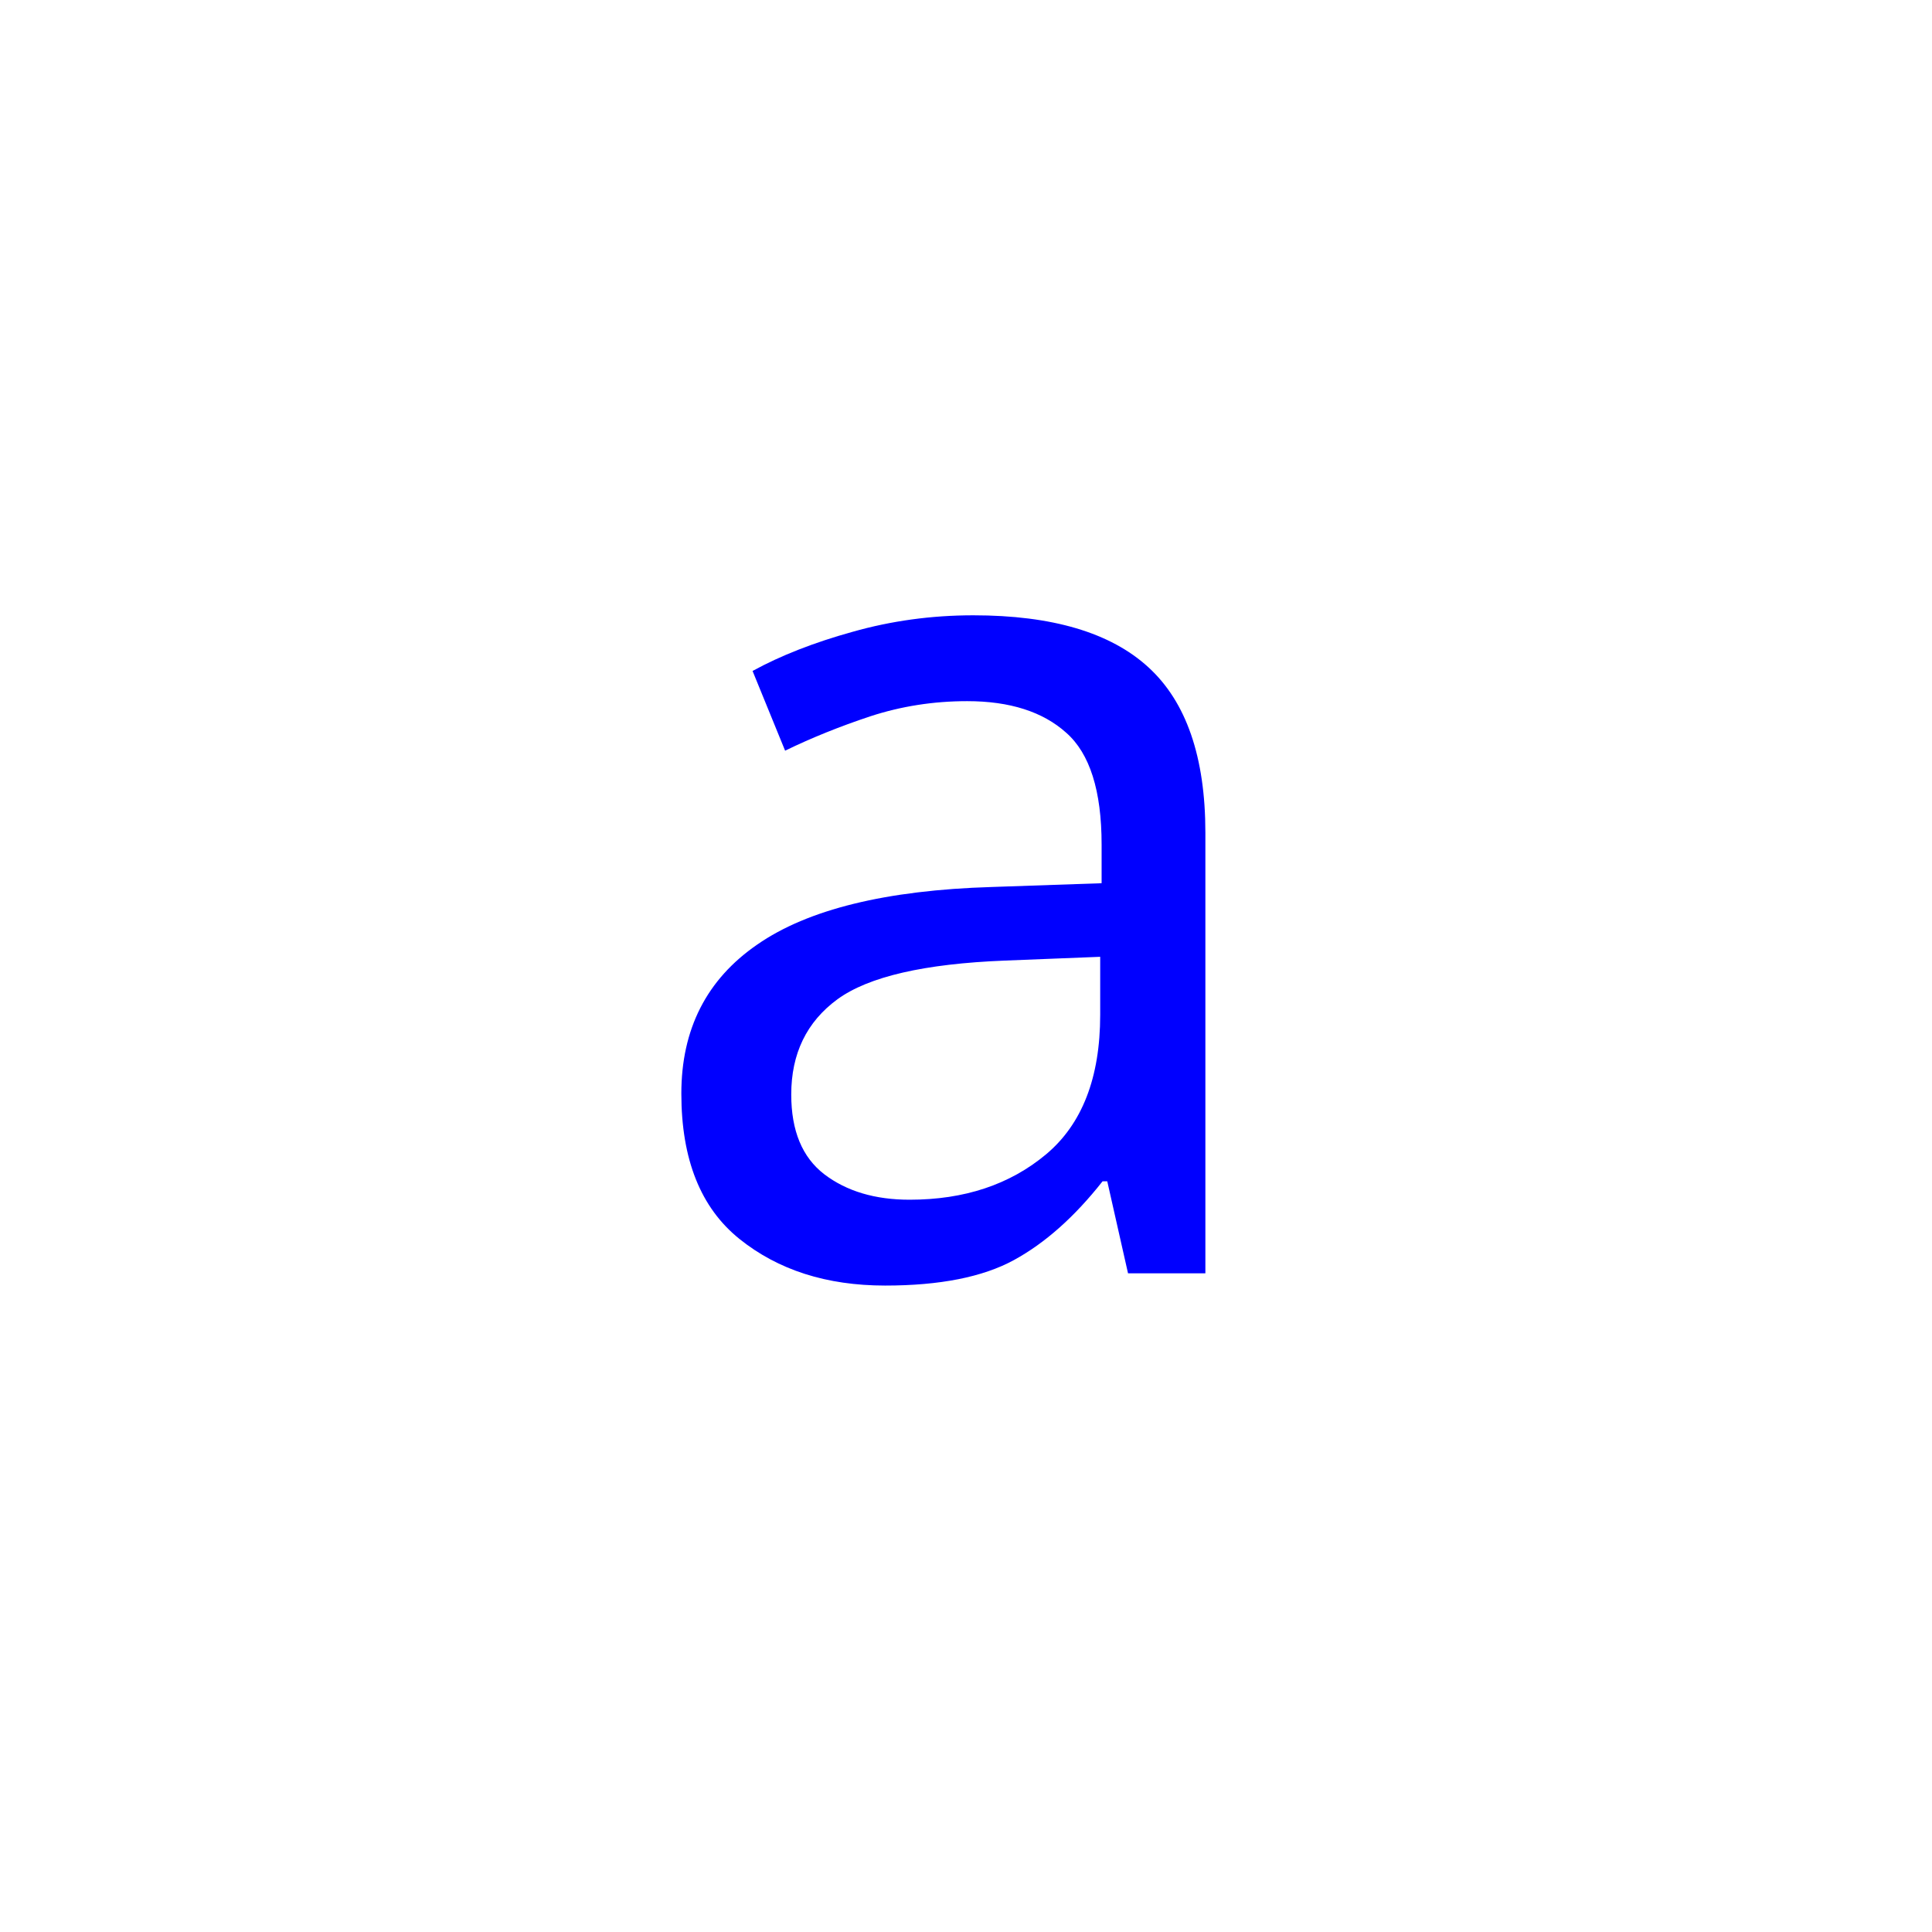
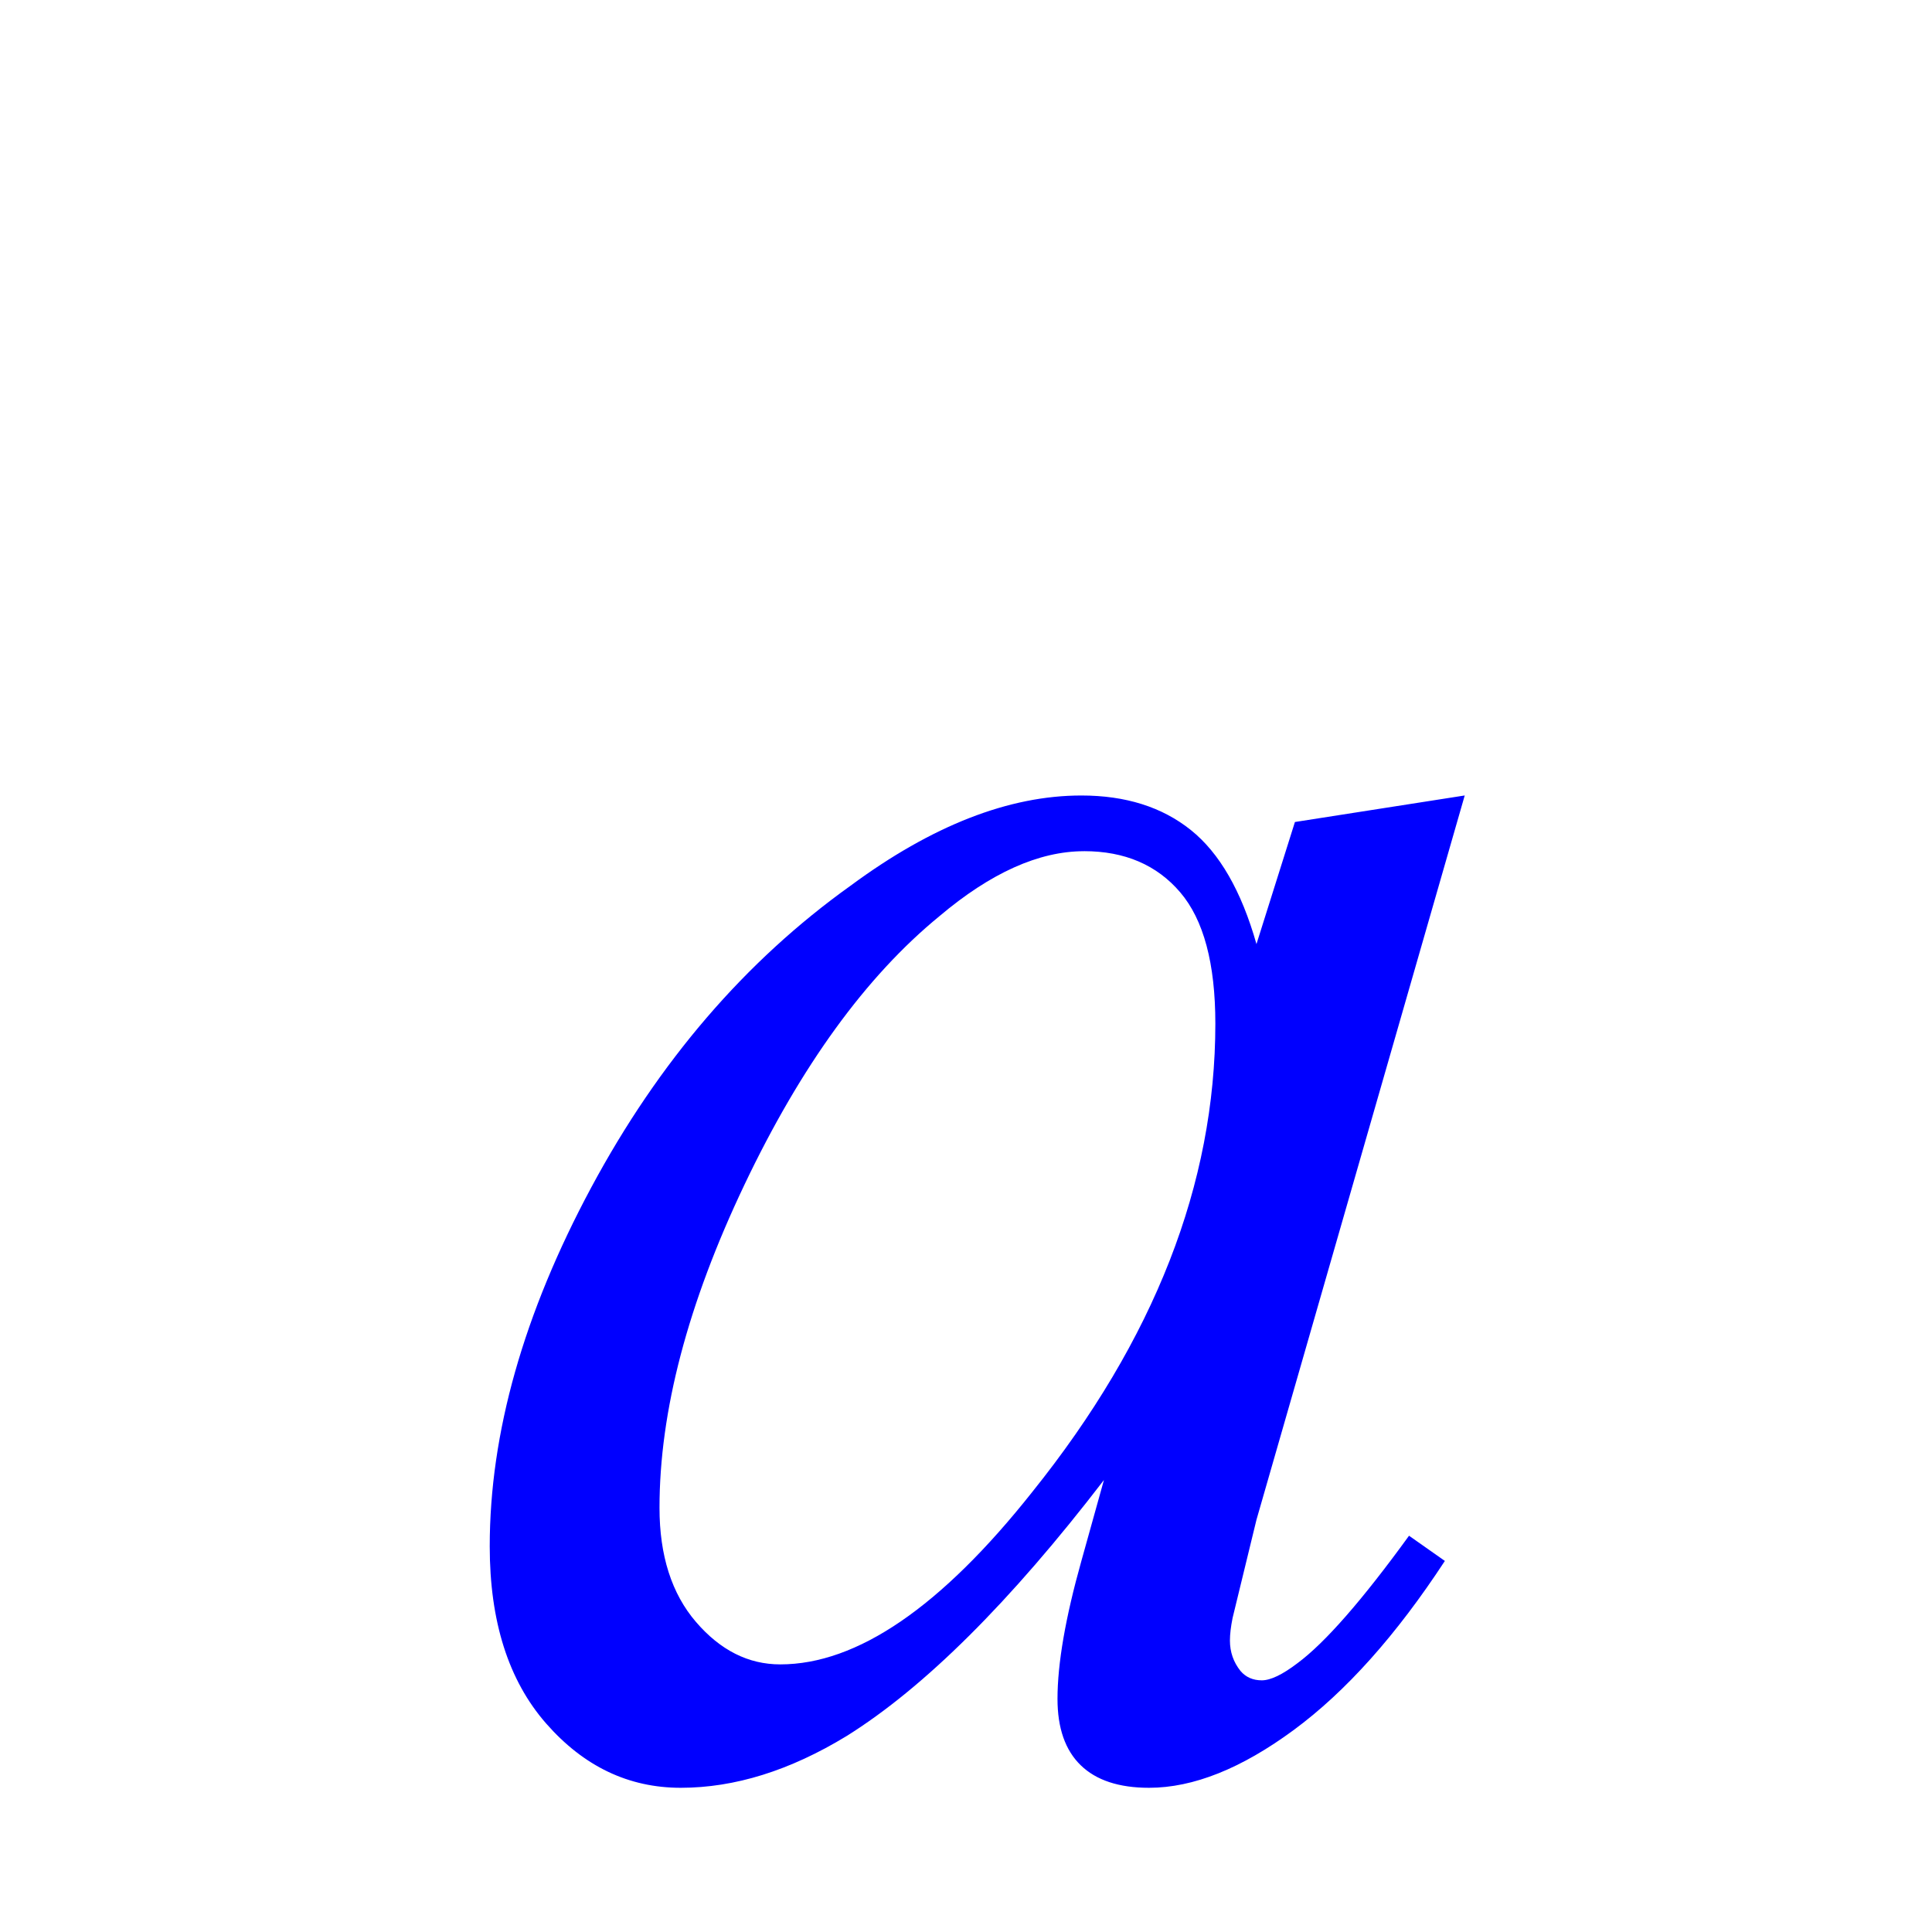
<svg xmlns="http://www.w3.org/2000/svg" width="64px" height="64px" id="svg2989" version="1.1">
  <defs id="defs2991" />
  <g id="layer1">
    <flowRoot xml:space="preserve" id="flowRoot2997" style="font-size:40px;font-style:normal;font-weight:normal;line-height:125%;letter-spacing:0px;word-spacing:0px;fill:#000000;fill-opacity:1;stroke:none;font-family:Sans">
      <flowRegion id="flowRegion2999">
        <rect id="rect3001" width="53.273" height="40.909" x="5.636" y="15.636" />
      </flowRegion>
      <flowPara id="flowPara3003" style="-inkscape-font-specification:Lucida Console;font-family:Lucida Console;font-weight:normal;font-style:normal;font-stretch:normal;font-variant:normal;font-size:40px;text-anchor:start;text-align:start;writing-mode:lr;line-height:125%">A()</flowPara>
    </flowRoot>
-     <text xml:space="preserve" style="font-size:40px;font-style:normal;font-weight:normal;line-height:125%;letter-spacing:0px;word-spacing:0px;fill:#0000ff;fill-opacity:1;stroke:none;font-family:Sans" x="20.727" y="42.182" id="text3005">
-       <tspan id="tspan3007" x="20.727" y="42.182" style="font-size:40px;font-style:normal;font-variant:normal;font-weight:normal;font-stretch:normal;text-align:start;line-height:125%;writing-mode:lr-tb;text-anchor:start;font-family:Lucida Console;-inkscape-font-specification:Lucida Console;fill:#0000ff">a</tspan>
-     </text>
+     <g style="font-size:90px;font-style:normal;font-variant:normal;font-weight:normal;font-stretch:normal;text-align:start;line-height:125%;letter-spacing:0px;word-spacing:0px;writing-mode:lr-tb;text-anchor:start;fill:#0000ff;fill-opacity:1;stroke:none;font-family:Vijaya;-inkscape-font-specification:Vijaya" id="text3005">
+       <path d="m 48.521,26.351 -6.899,23.994 -0.791,3.252 c -0.059,0.293 -0.088,0.542 -0.088,0.747 -2.6e-5,0.381 0.117,0.718 0.352,1.011 0.176,0.205 0.41,0.308 0.703,0.308 0.293,3e-6 0.688,-0.19 1.187,-0.571 0.908,-0.674 2.139,-2.08 3.691,-4.219 l 1.187,0.835 c -1.611,2.461 -3.281,4.329 -5.01,5.603 -1.729,1.274 -3.325,1.912 -4.79,1.912 -0.996,-1e-6 -1.751,-0.249 -2.263,-0.747 -0.513,-0.498 -0.769,-1.23 -0.769,-2.197 -2.1e-5,-1.172 0.264,-2.695 0.791,-4.57 l 0.747,-2.681 c -3.105,4.043 -5.947,6.87 -8.525,8.481 -1.875,1.143 -3.706,1.714 -5.493,1.714 -1.729,-1e-6 -3.215,-0.71 -4.46,-2.131 -1.245,-1.421 -1.868,-3.376 -1.868,-5.867 -2e-6,-3.75 1.121,-7.712 3.362,-11.887 2.241,-4.175 5.105,-7.507 8.591,-9.998 2.695,-1.992 5.244,-2.988 7.646,-2.988 1.465,3.2e-5 2.673,0.381 3.625,1.143 0.952,0.762 1.677,2.022 2.175,3.779 L 42.896,27.23 z m -12.612,1.846 c -1.494,3e-5 -3.091,0.718 -4.79,2.153 -2.432,1.992 -4.585,4.959 -6.46,8.899 -1.875,3.94 -2.813,7.507 -2.812,10.701 -7e-6,1.582 0.403,2.842 1.208,3.779 0.806,0.938 1.736,1.406 2.791,1.406 2.549,3e-6 5.332,-1.904 8.35,-5.713 4.043,-5.039 6.064,-10.21 6.064,-15.513 -2.6e-5,-1.992 -0.388,-3.442 -1.165,-4.351 -0.776,-0.908 -1.838,-1.362 -3.186,-1.362 z" style="line-height:125%;fill:#0000ff;font-family:Vijaya;-inkscape-font-specification:Vijaya" id="path2997" />
+     </g>
  </g>
</svg>
